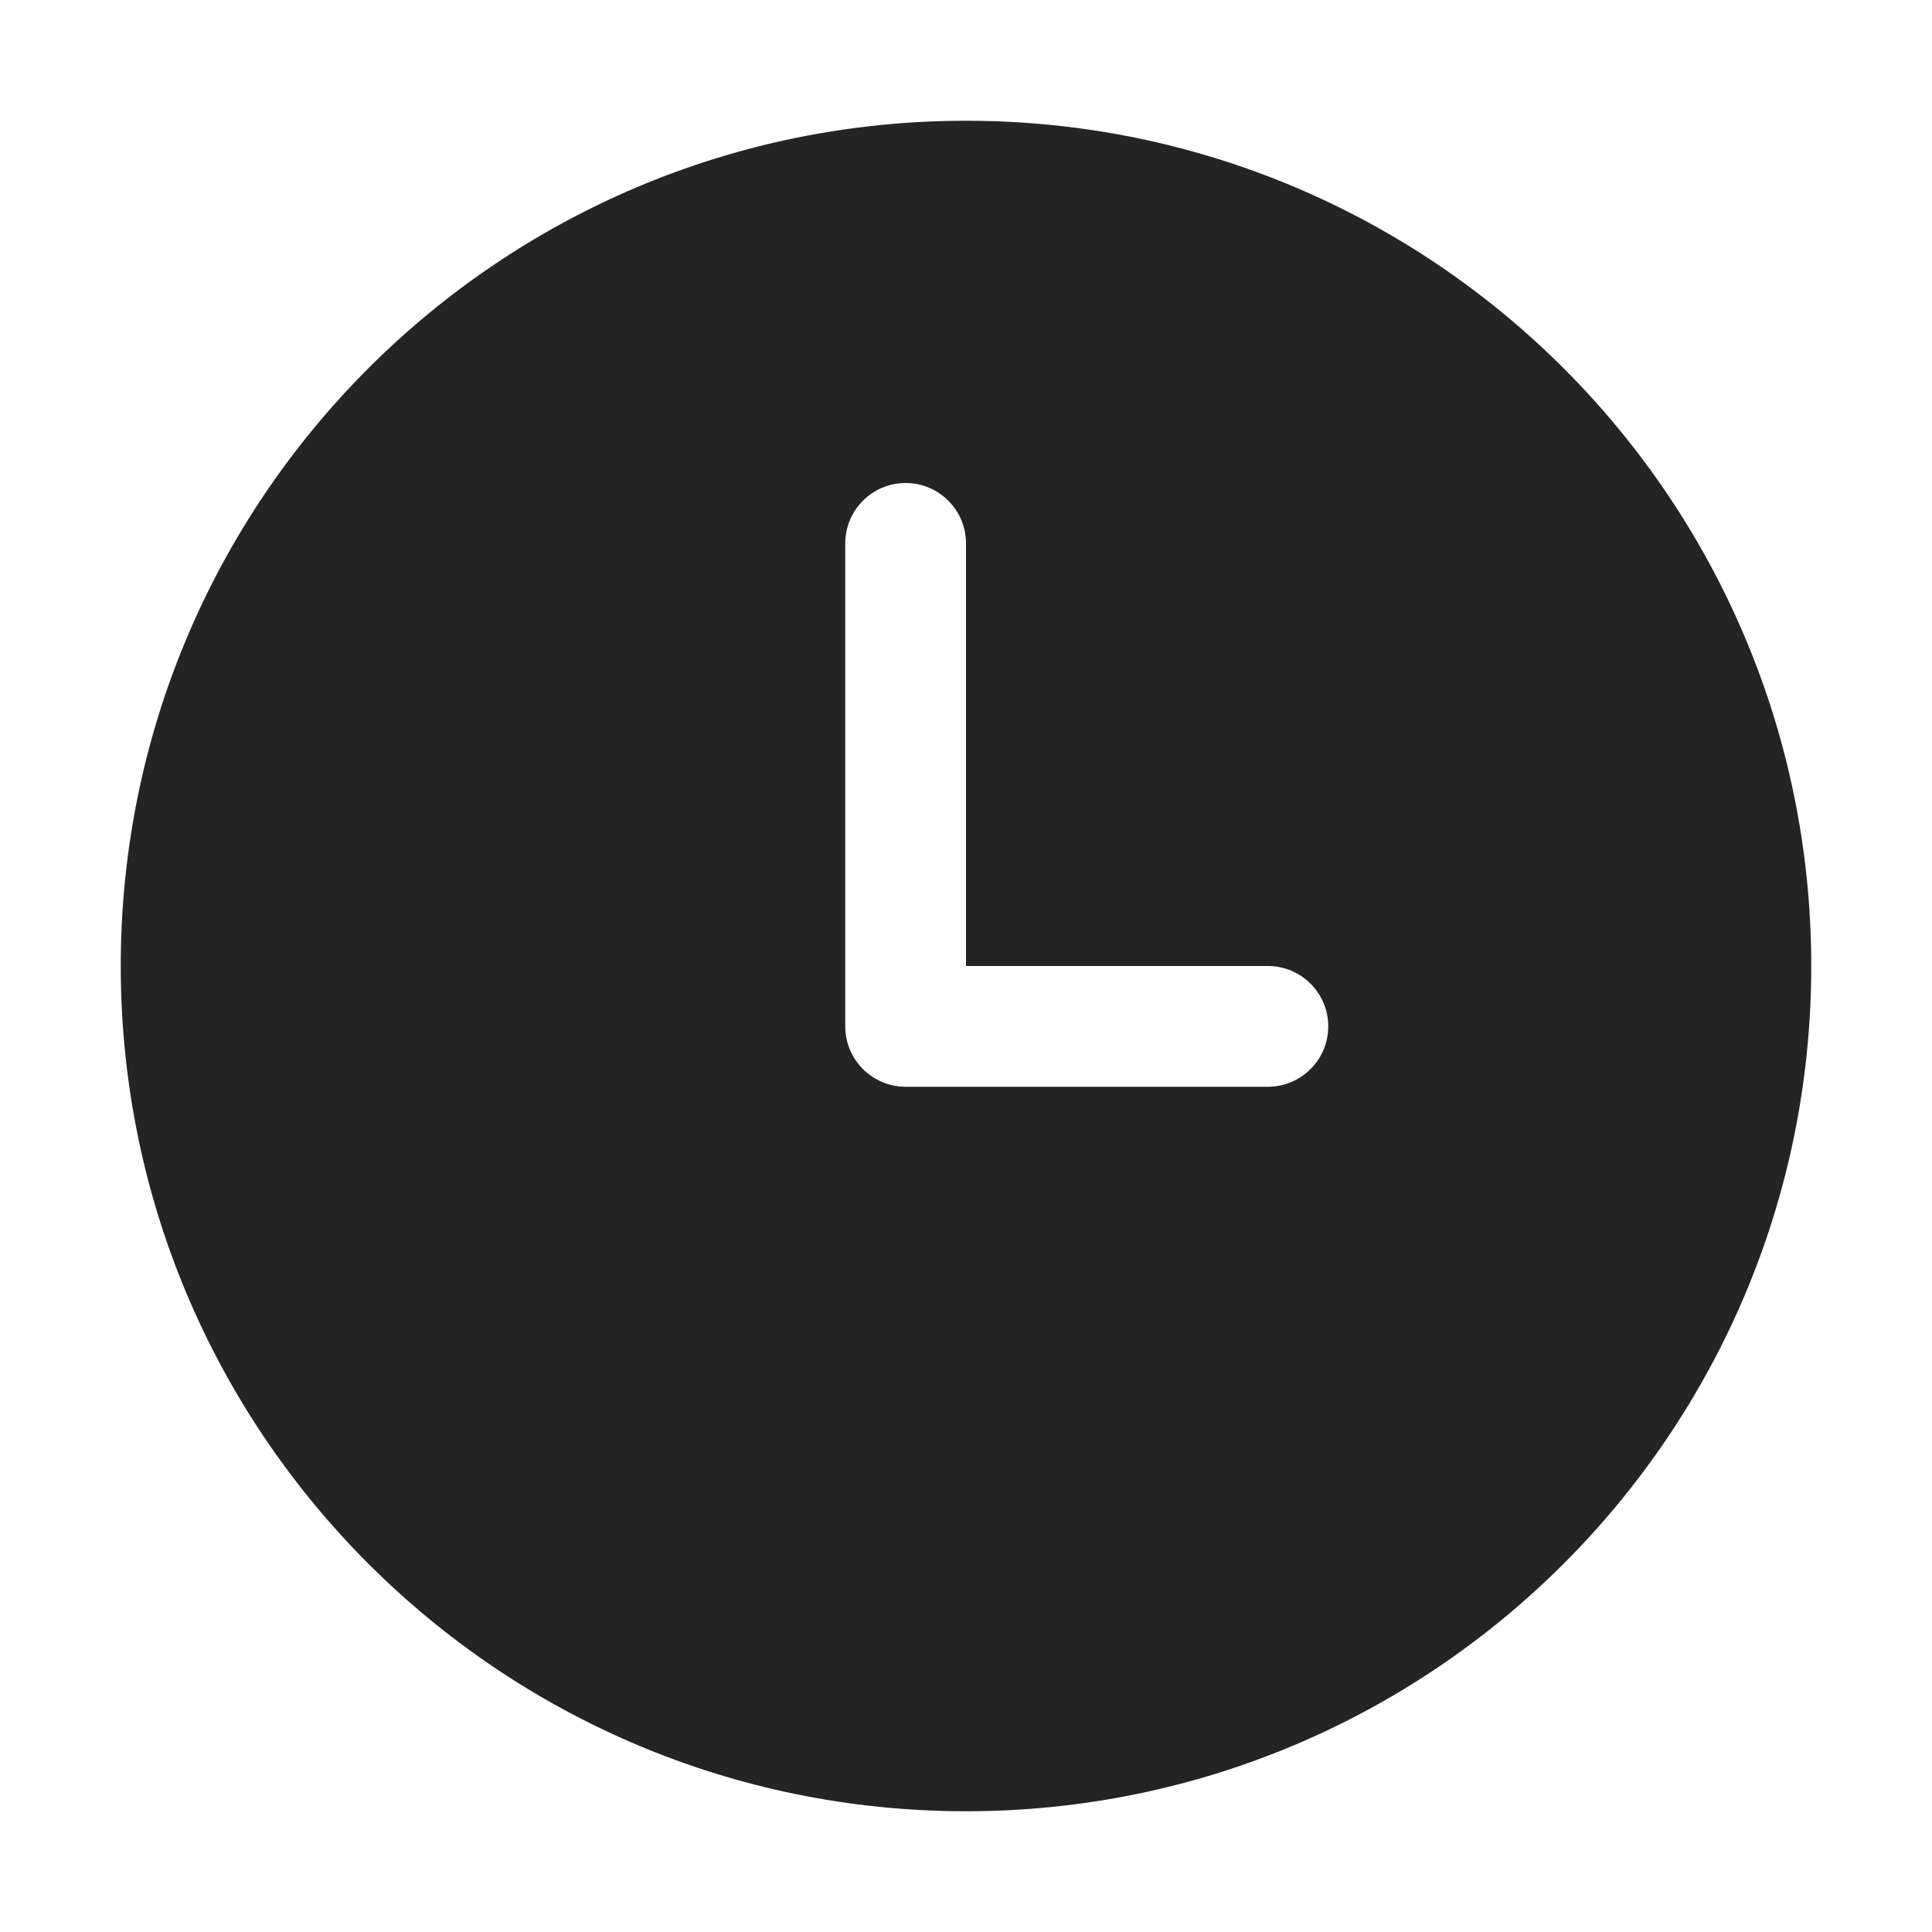
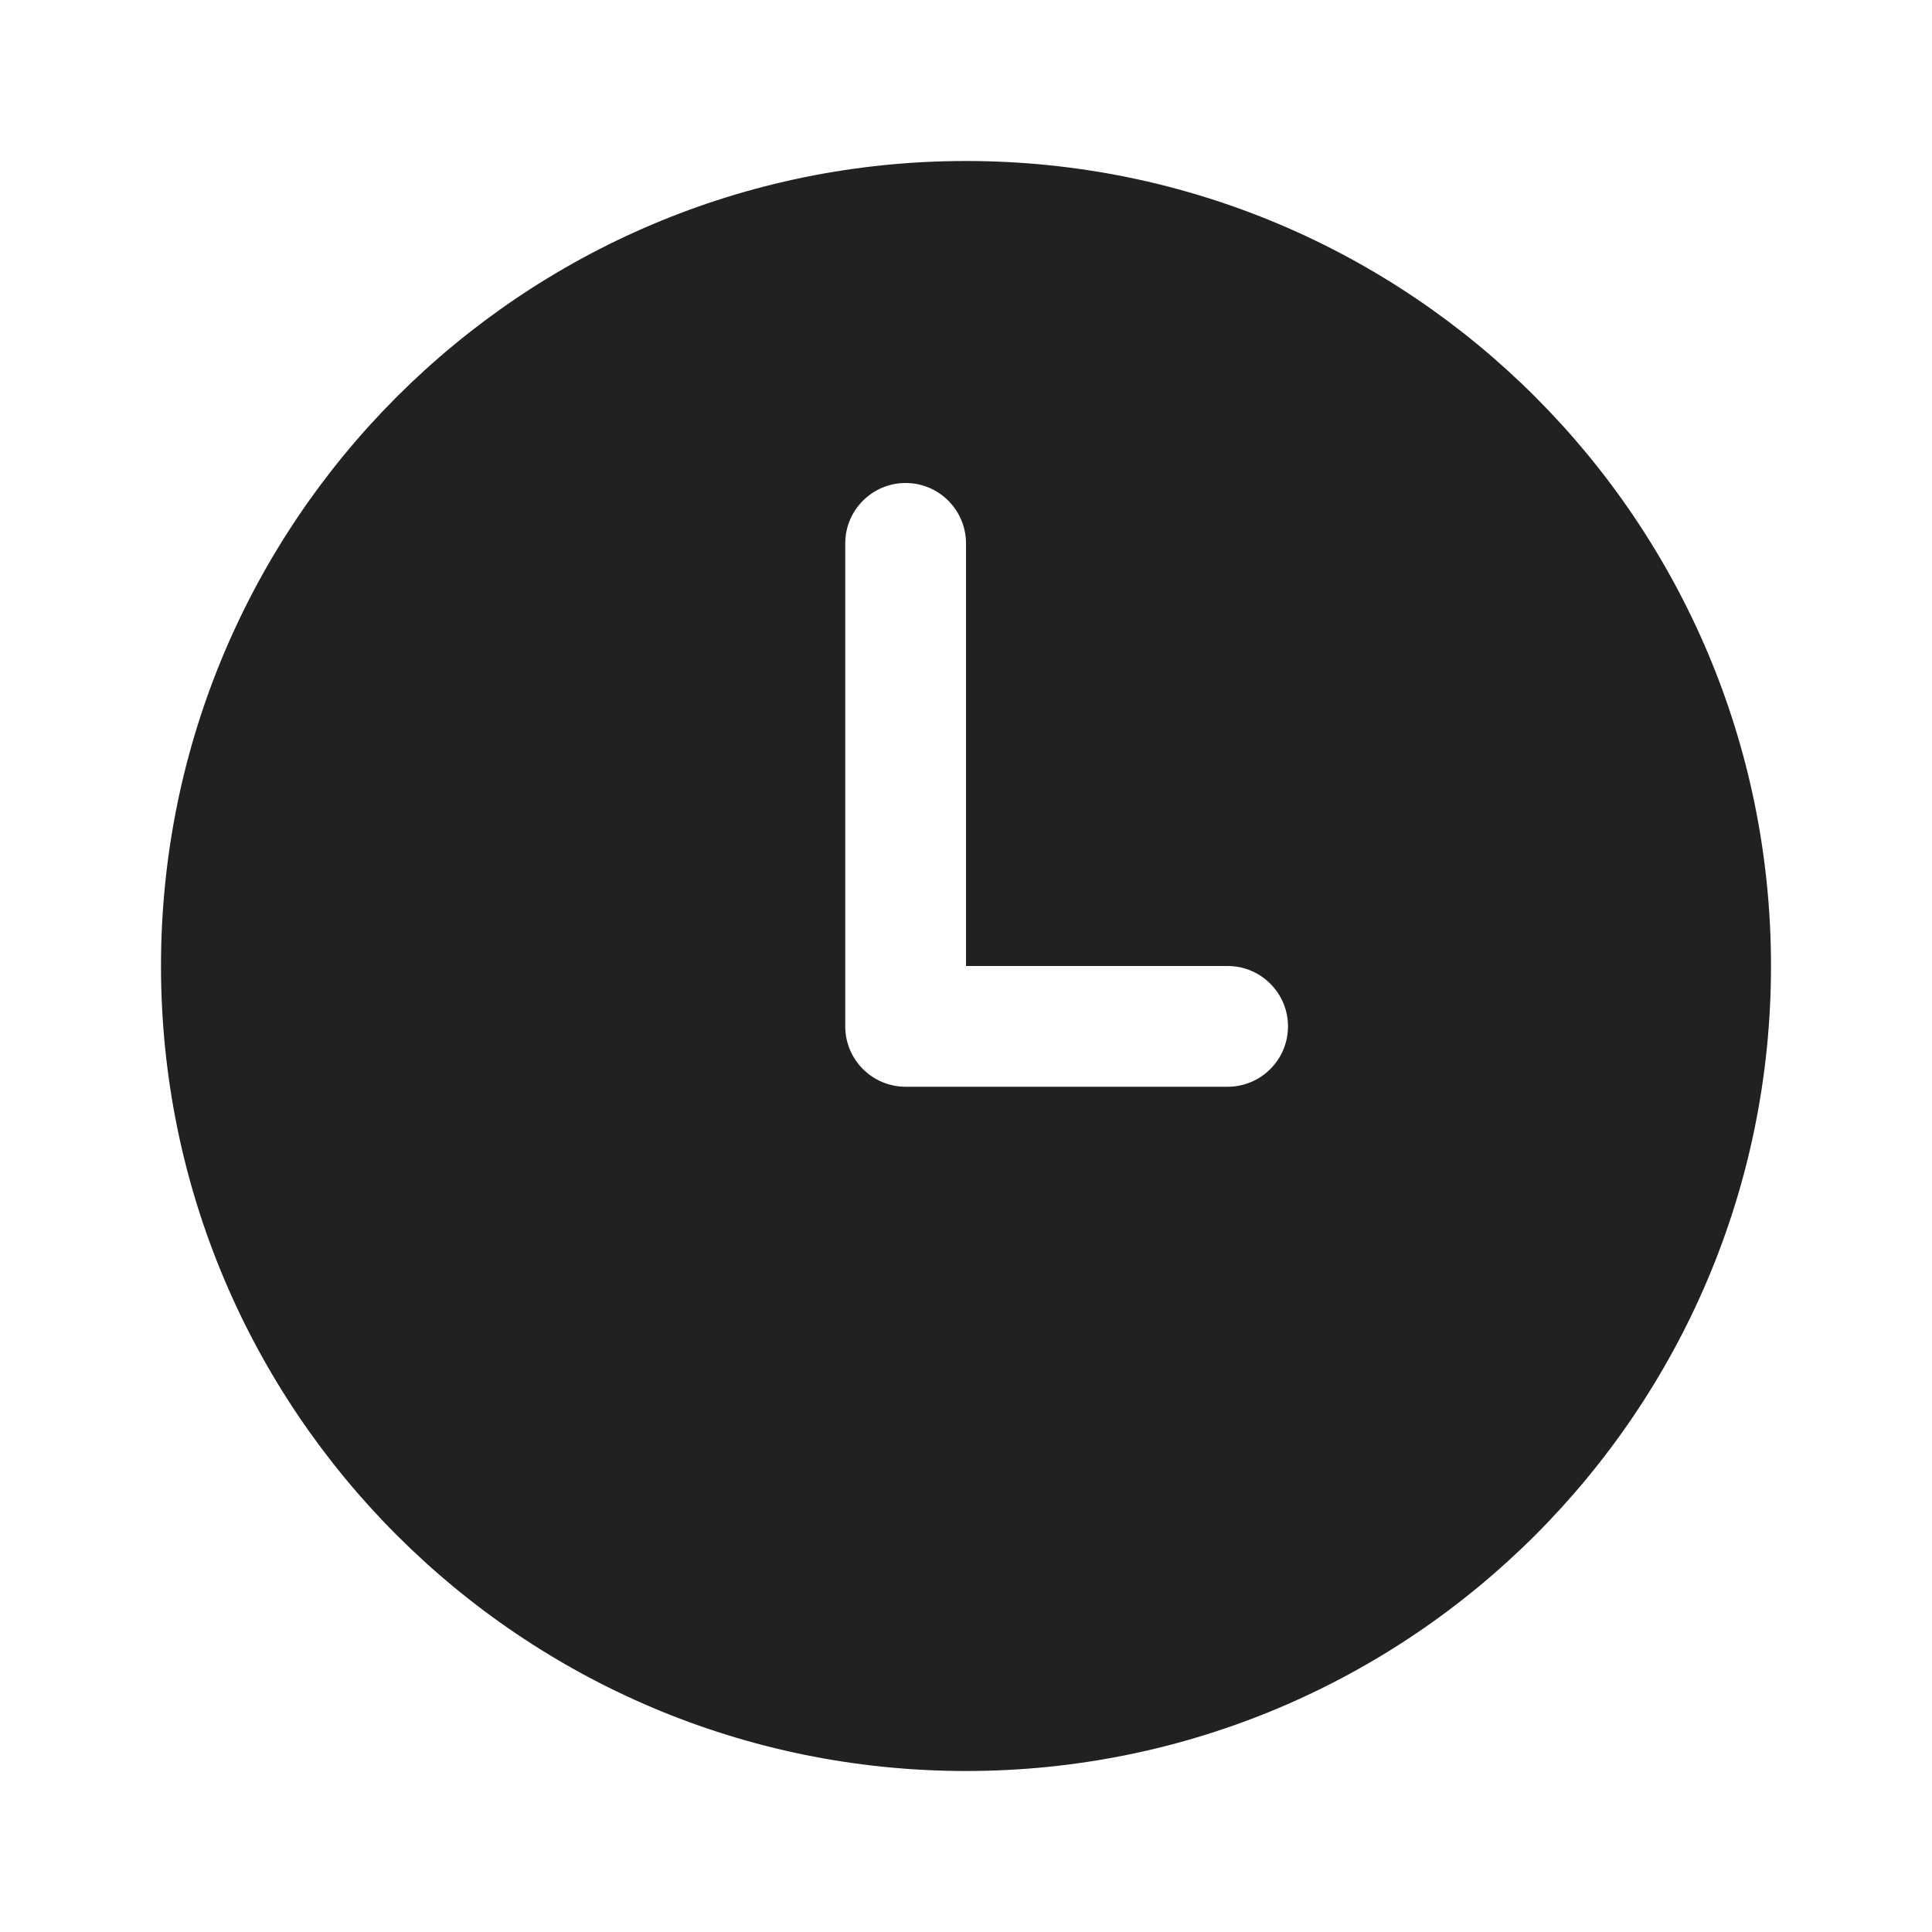
- <svg xmlns="http://www.w3.org/2000/svg" width="16" height="16" viewBox="0 0 16 16" fill="none">
-   <path d="M8 15C11.866 15 15 11.866 15 8C15 4.134 11.866 1 8 1C4.134 1 1 4.134 1 8C1 11.866 4.134 15 8 15ZM8 4.5V8H10.5C10.776 8 11 8.224 11 8.5C11 8.776 10.776 9 10.5 9H7.5C7.224 9 7 8.776 7 8.5V4.5C7 4.224 7.224 4 7.5 4C7.776 4 8 4.224 8 4.5Z" fill="#242424" />
+ <svg xmlns="http://www.w3.org/2000/svg" width="24" height="24" viewBox="0 0 24 24" fill="none">
+   <path d="M15.25 13.5H11.25C10.836 13.5 10.5 13.164 10.5 12.75V6.75C10.5 6.336 10.836 6 11.25 6C11.664 6 12 6.336 12 6.75V12H15.25C15.664 12 16 12.336 16 12.75C16 13.164 15.664 13.5 15.25 13.5ZM12 2C6.478 2 2 6.478 2 12C2 17.522 6.478 22 12 22C17.522 22 22 17.522 22 12C22 6.478 17.522 2 12 2Z" fill="#212121" />
</svg>
